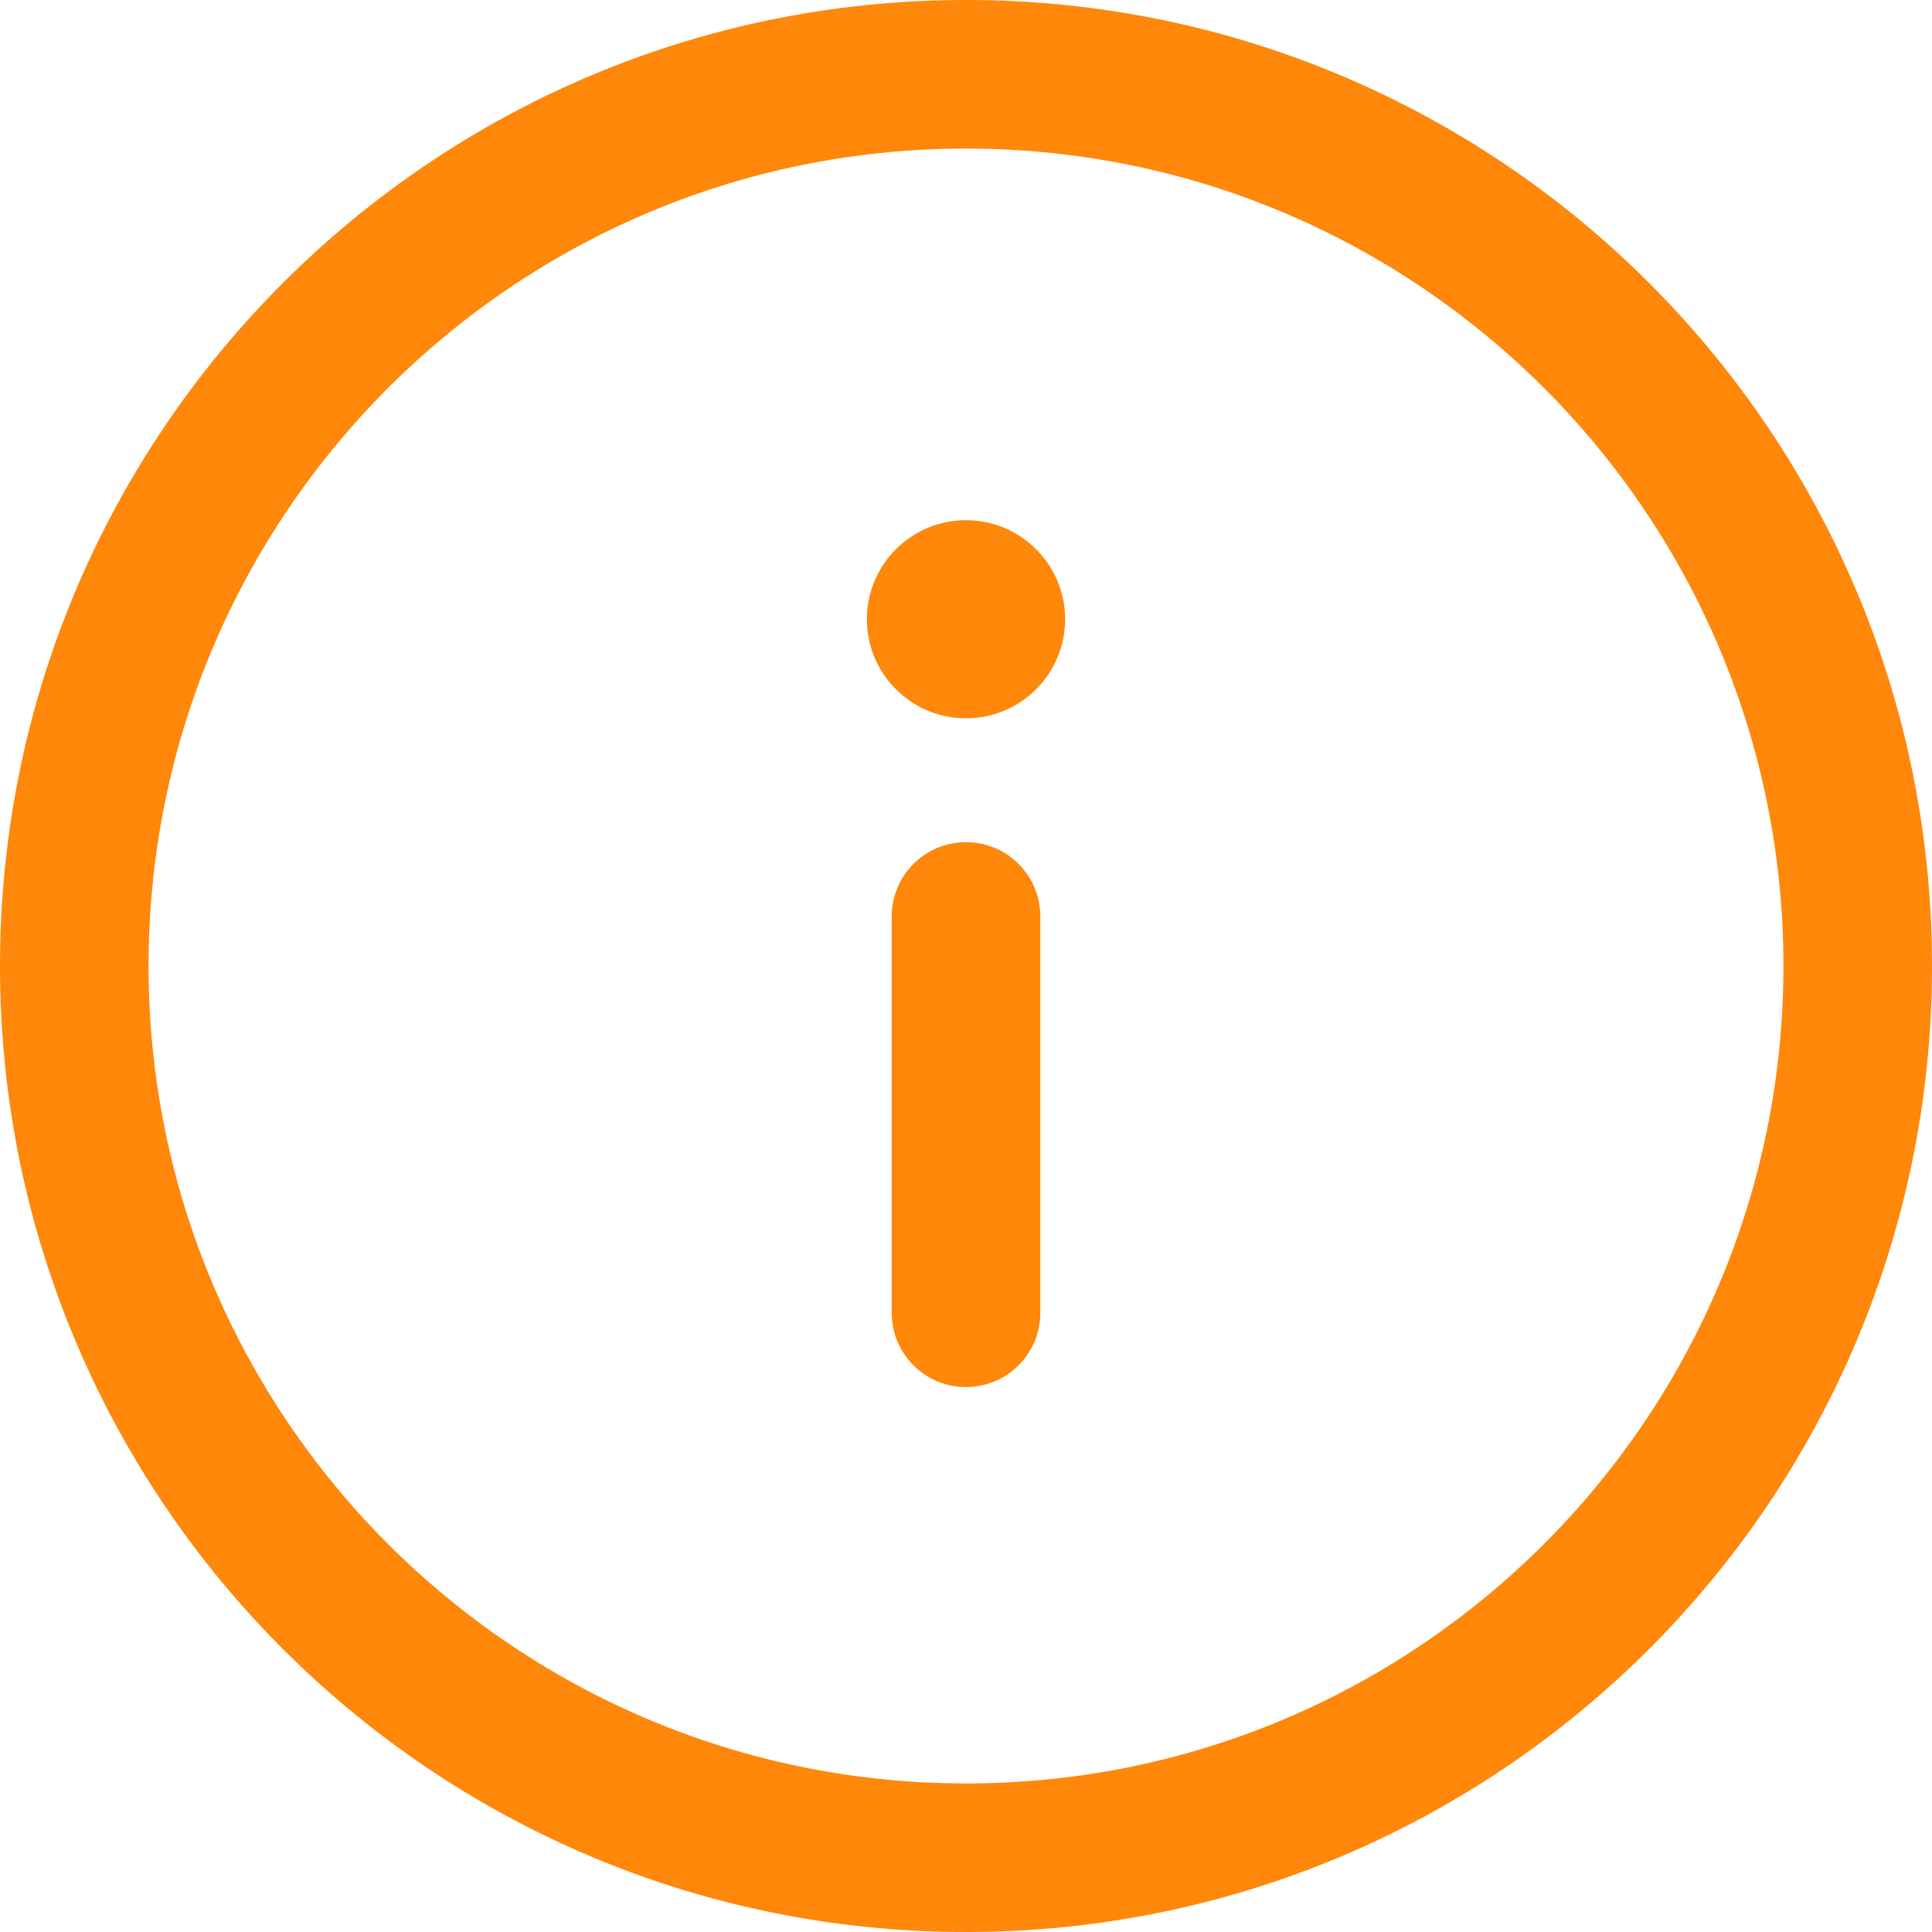
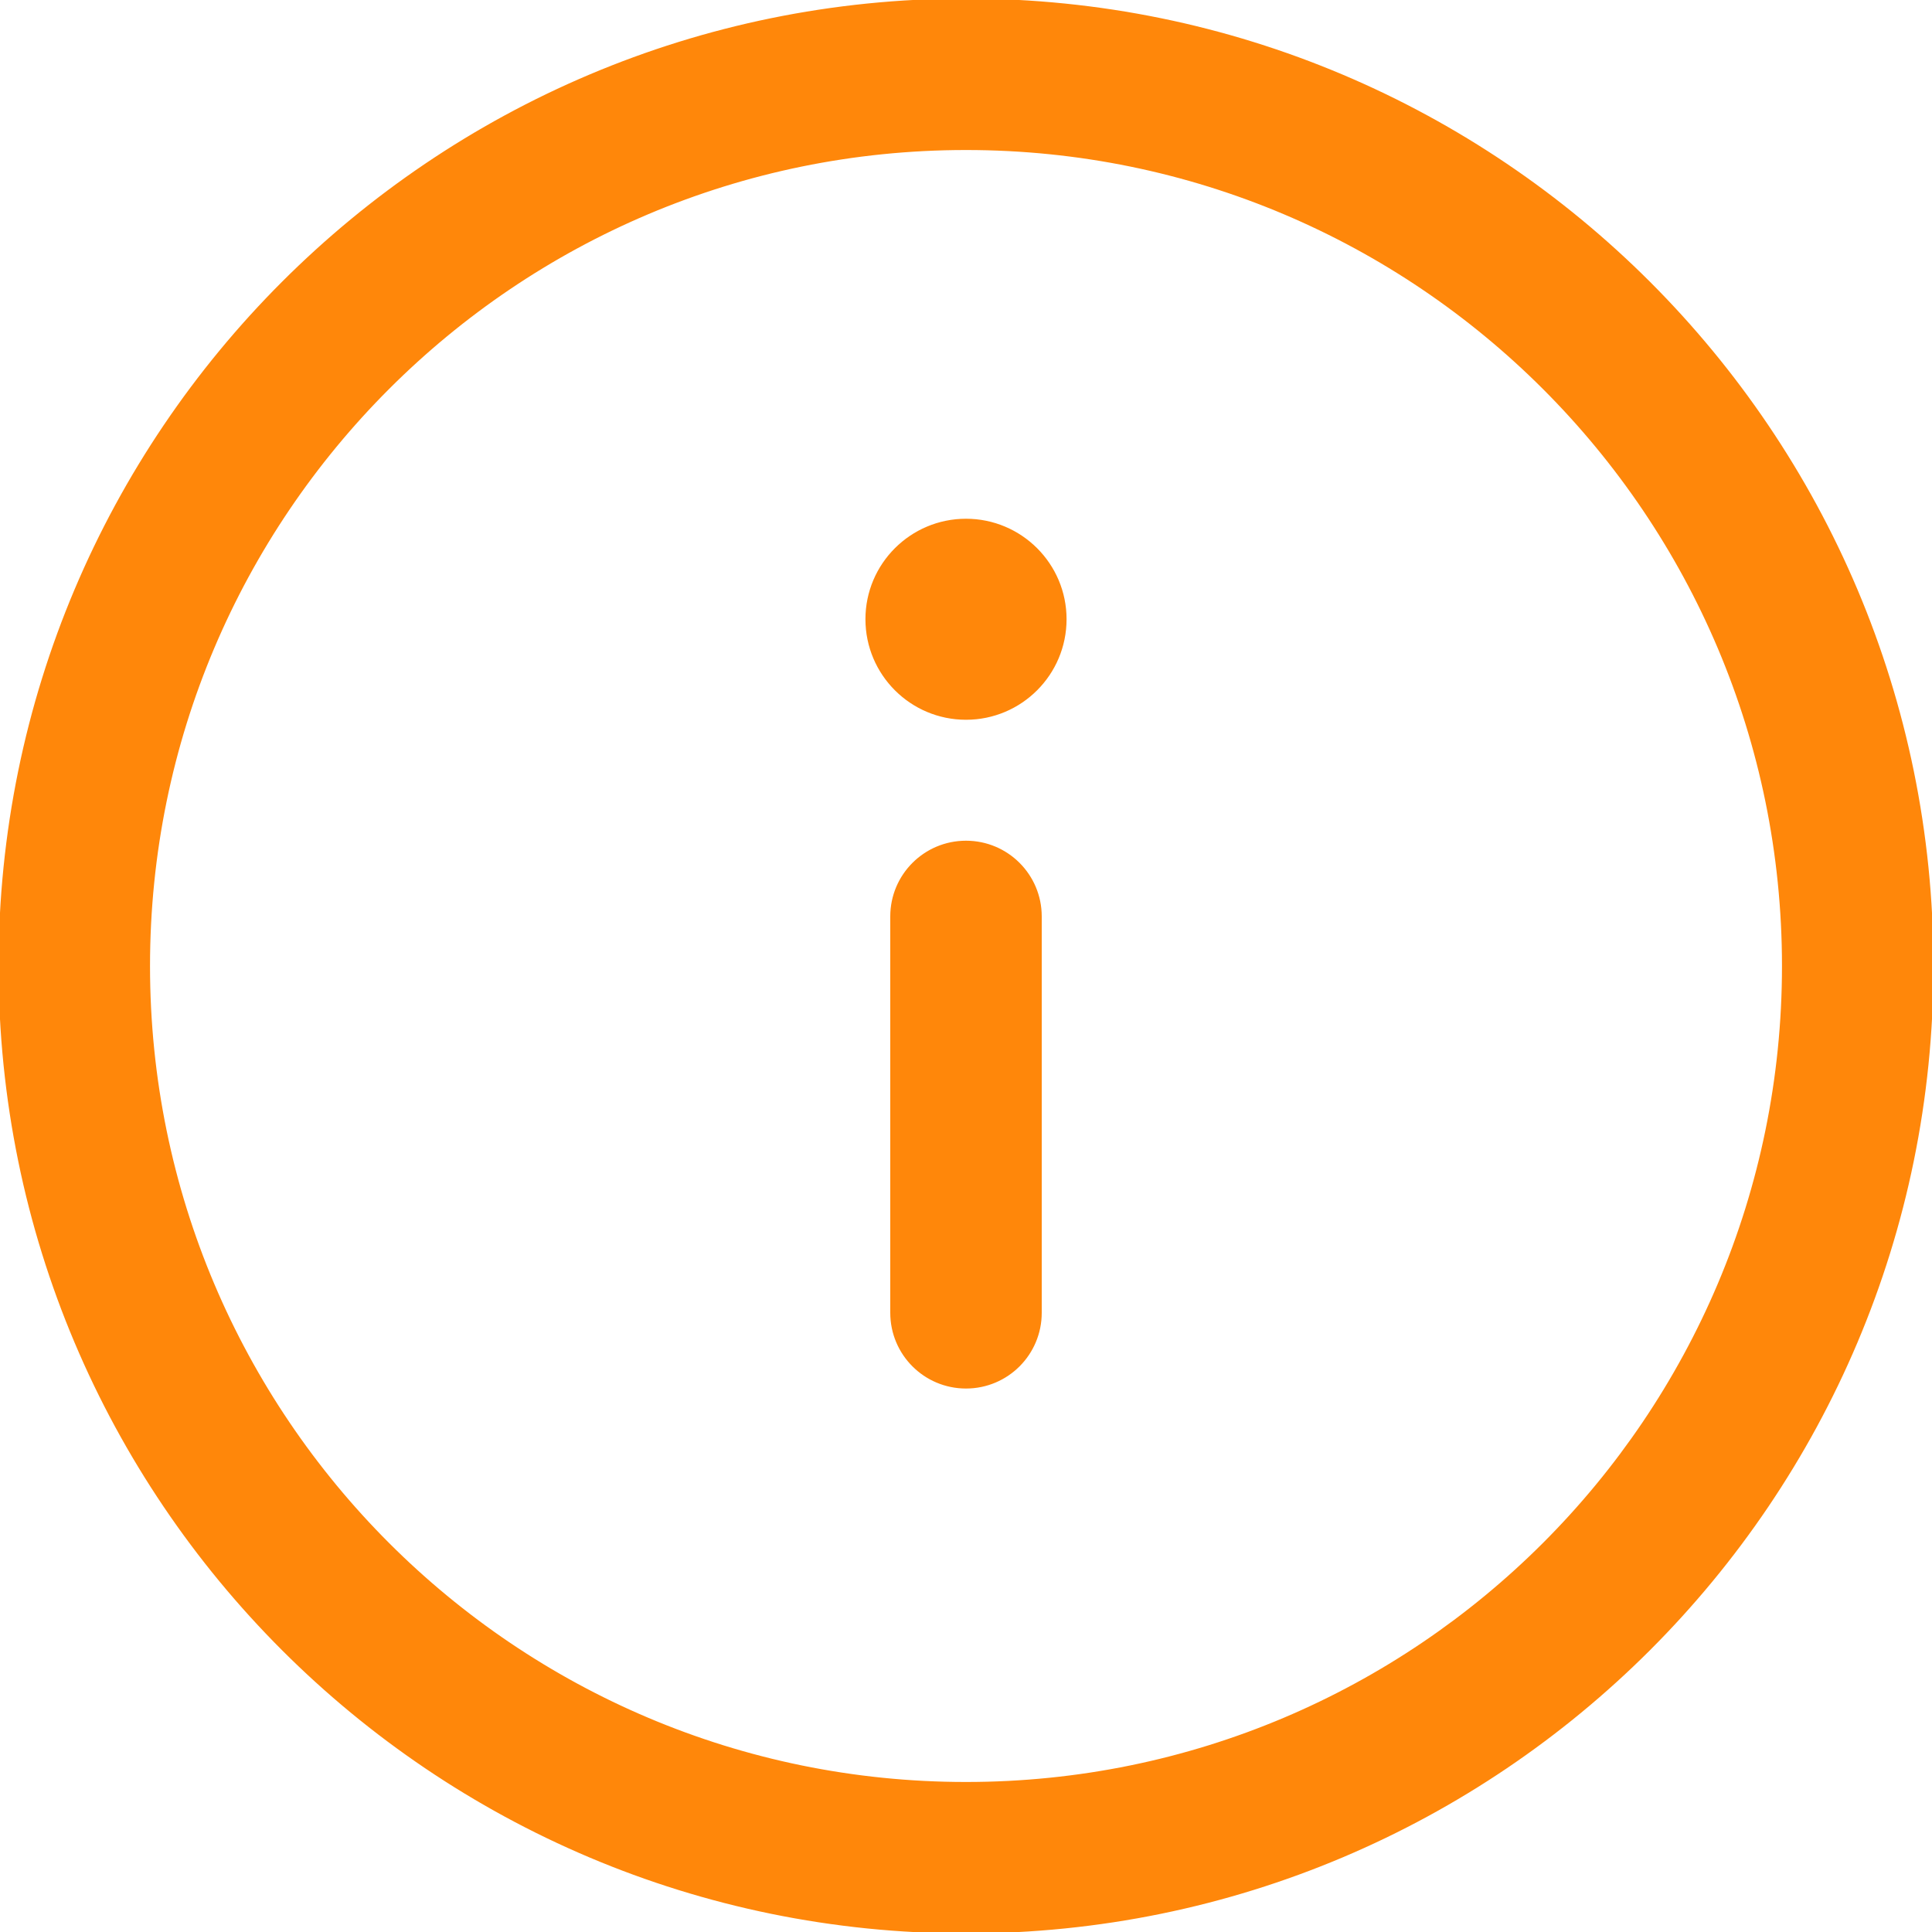
<svg xmlns="http://www.w3.org/2000/svg" width="100%" height="100%" viewBox="0 0 800 800" version="1.1" xml:space="preserve" style="fill-rule:evenodd;clip-rule:evenodd;stroke-linejoin:round;stroke-miterlimit:2;">
  <g transform="matrix(40,0,0,40,-80,-80)">
-     <path d="M12,3.538C7.327,3.538 3.538,7.327 3.538,12C3.538,16.673 7.327,20.462 12,20.462C16.673,20.462 20.462,16.673 20.462,12C20.462,7.327 16.673,3.538 12,3.538ZM2,12C2,6.477 6.477,2 12,2C17.523,2 22,6.477 22,12C22,17.523 17.523,22 12,22C6.477,22 2,17.523 2,12Z" style="fill:rgb(255,135,10);" />
+     <path d="M12,3.538C7.327,3.538 3.538,7.327 3.538,12C3.538,16.673 7.327,20.462 12,20.462C16.673,20.462 20.462,16.673 20.462,12C20.462,7.327 16.673,3.538 12,3.538ZM2,12C2,6.477 6.477,2 12,2C17.523,2 22,6.477 22,12C22,17.523 17.523,22 12,22C6.477,22 2,17.523 2,12Z" style="fill:rgb(255,135,10);stroke:rgb(255,135,10);stroke-width:0.03px;" />
  </g>
  <g transform="matrix(40,0,0,40,-80,-80)">
-     <path d="M12,16.359C12.425,16.359 12.769,16.015 12.769,15.59L12.769,11.487C12.769,11.062 12.425,10.718 12,10.718C11.575,10.718 11.231,11.062 11.231,11.487L11.231,15.59C11.231,16.015 11.575,16.359 12,16.359Z" style="fill:rgb(255,135,10);" />
+     <path d="M12,16.359C12.425,16.359 12.769,16.015 12.769,15.59L12.769,11.487C12.769,11.062 12.425,10.718 12,10.718C11.575,10.718 11.231,11.062 11.231,11.487L11.231,15.59C11.231,16.015 11.575,16.359 12,16.359Z" style="fill:rgb(255,135,10);stroke:rgb(255,135,10);stroke-width:0.03px;" />
  </g>
  <g transform="matrix(40,0,0,40,-80,-80)">
-     <path d="M13.026,8.41C13.026,7.844 12.566,7.385 12,7.385C11.434,7.385 10.974,7.844 10.974,8.41C10.974,8.977 11.434,9.436 12,9.436C12.566,9.436 13.026,8.977 13.026,8.41Z" style="fill:rgb(255,135,10);fill-rule:nonzero;" />
+     <path d="M13.026,8.41C13.026,7.844 12.566,7.385 12,7.385C11.434,7.385 10.974,7.844 10.974,8.41C10.974,8.977 11.434,9.436 12,9.436C12.566,9.436 13.026,8.977 13.026,8.41Z" style="fill:rgb(255,135,10);fill-rule:nonzero;stroke:rgb(255,135,10);stroke-width:0.03px;" />
  </g>
</svg>
